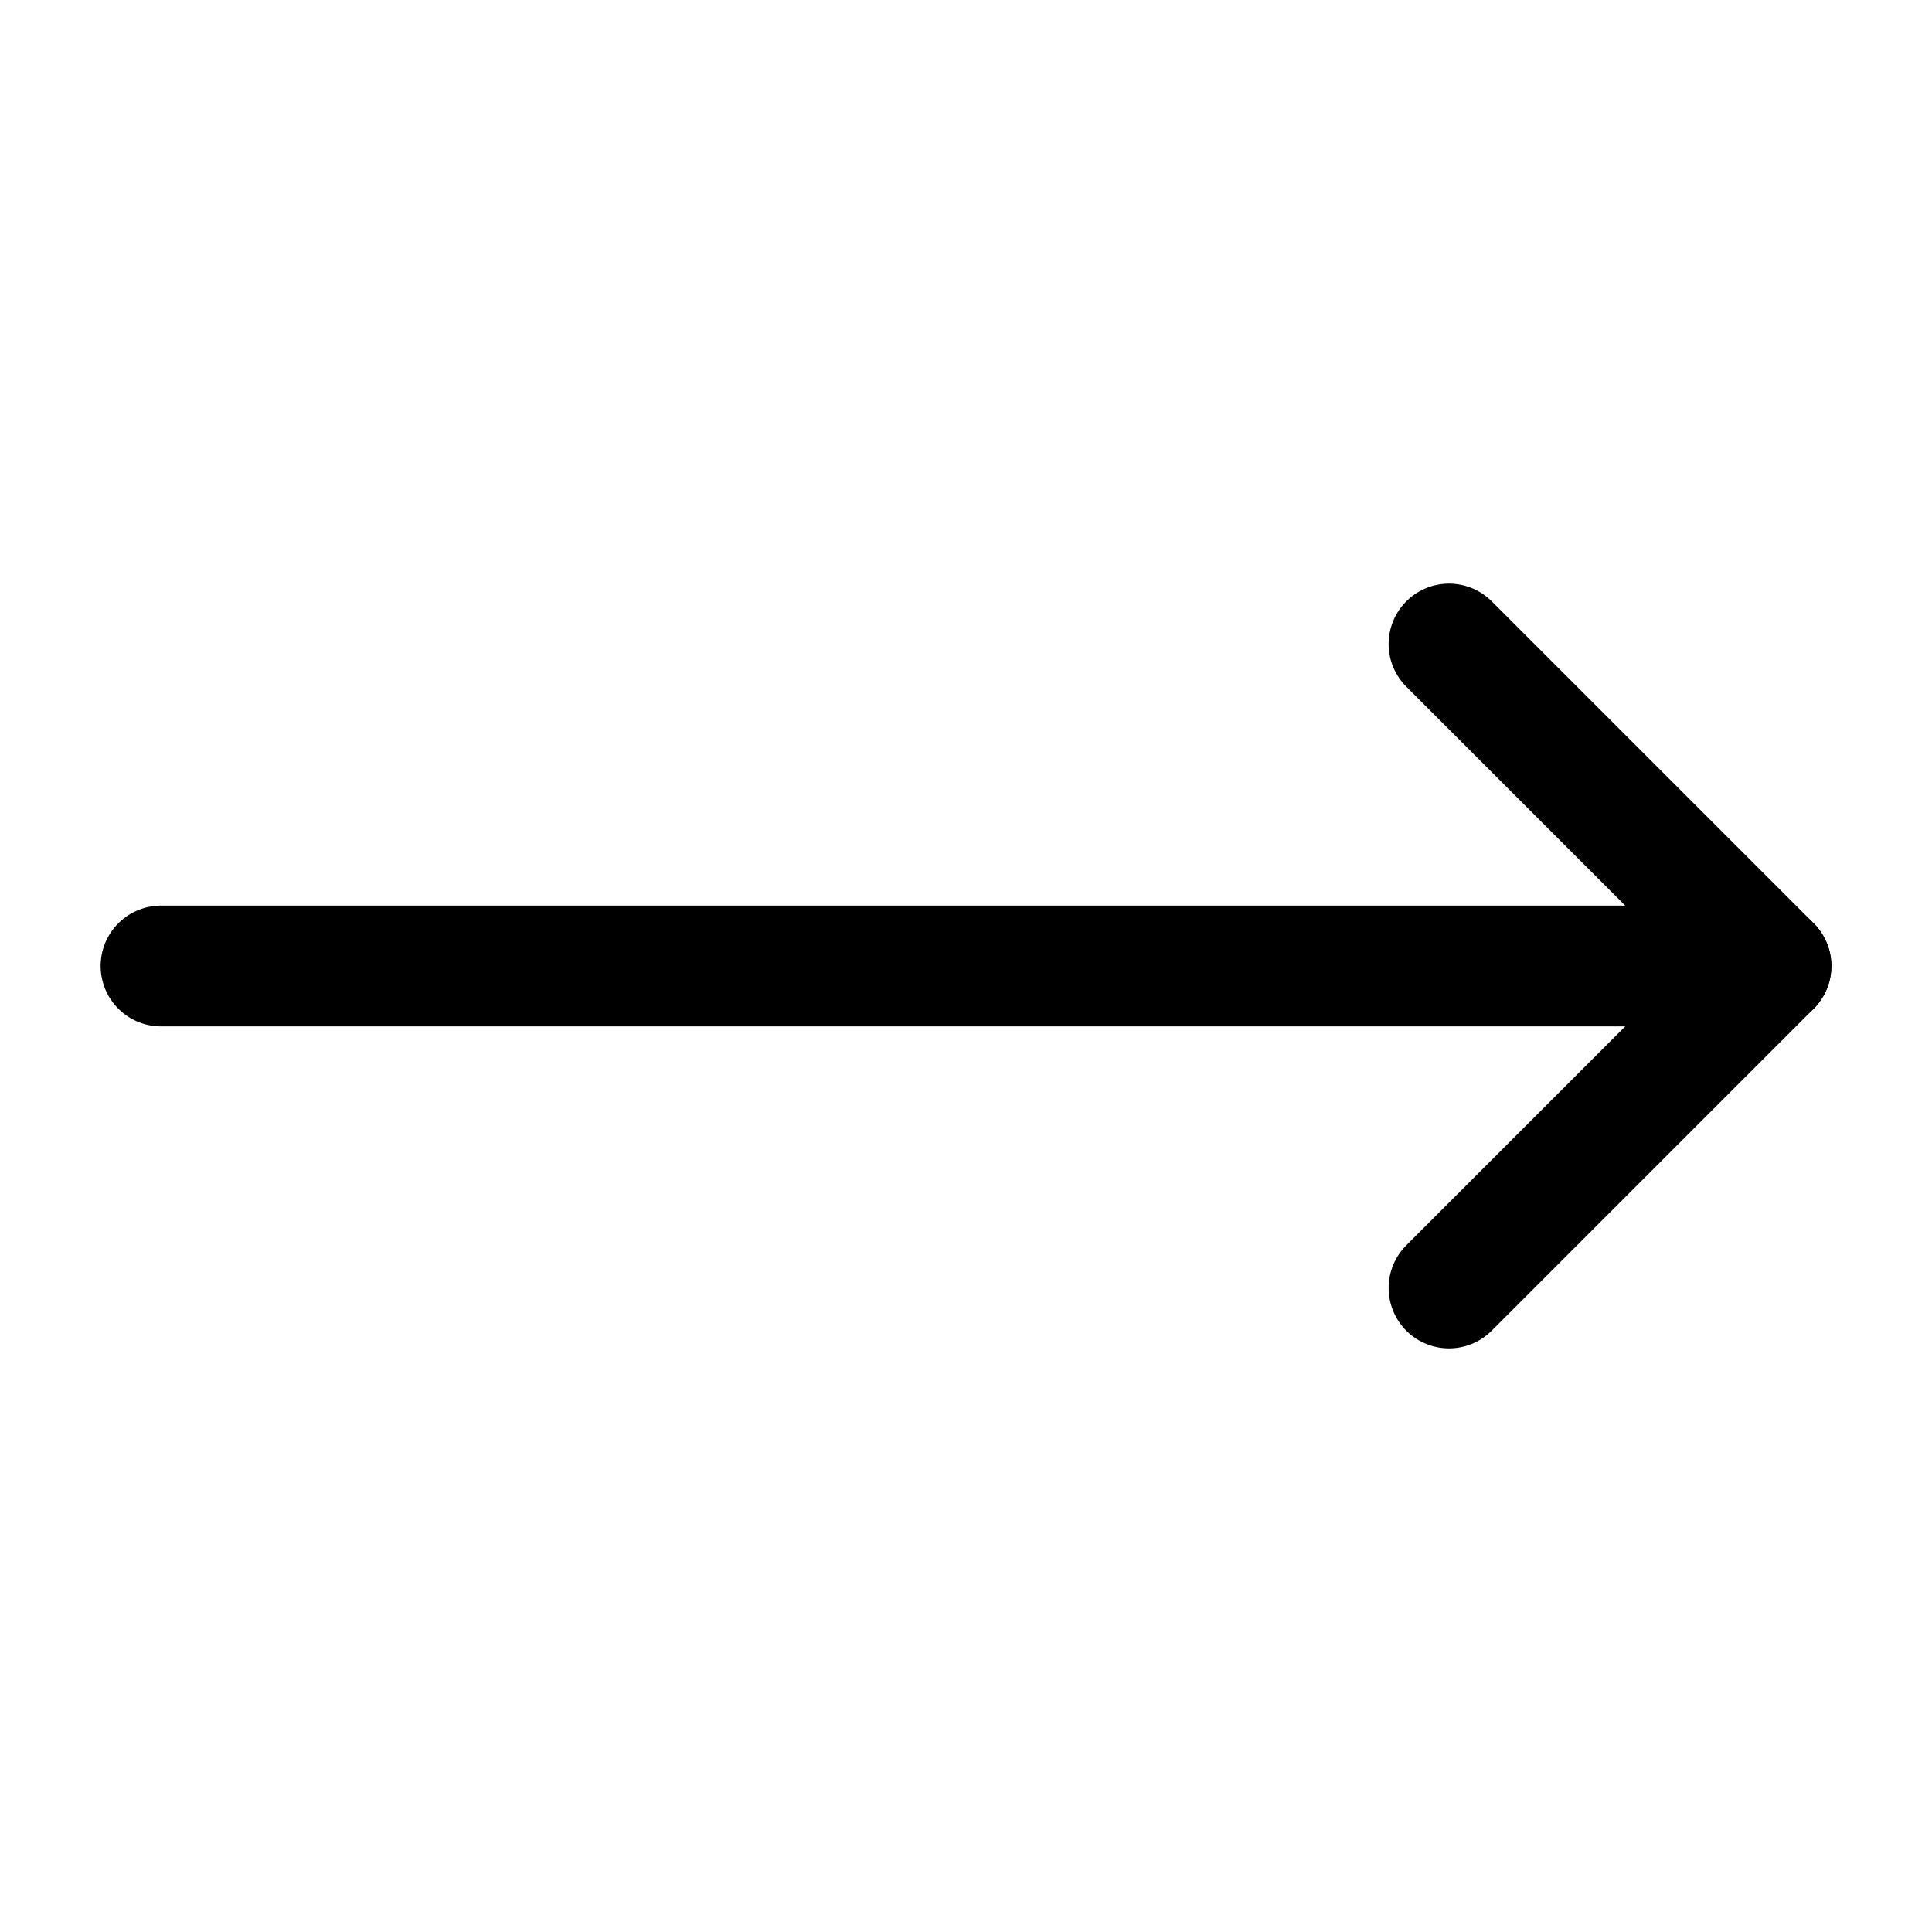
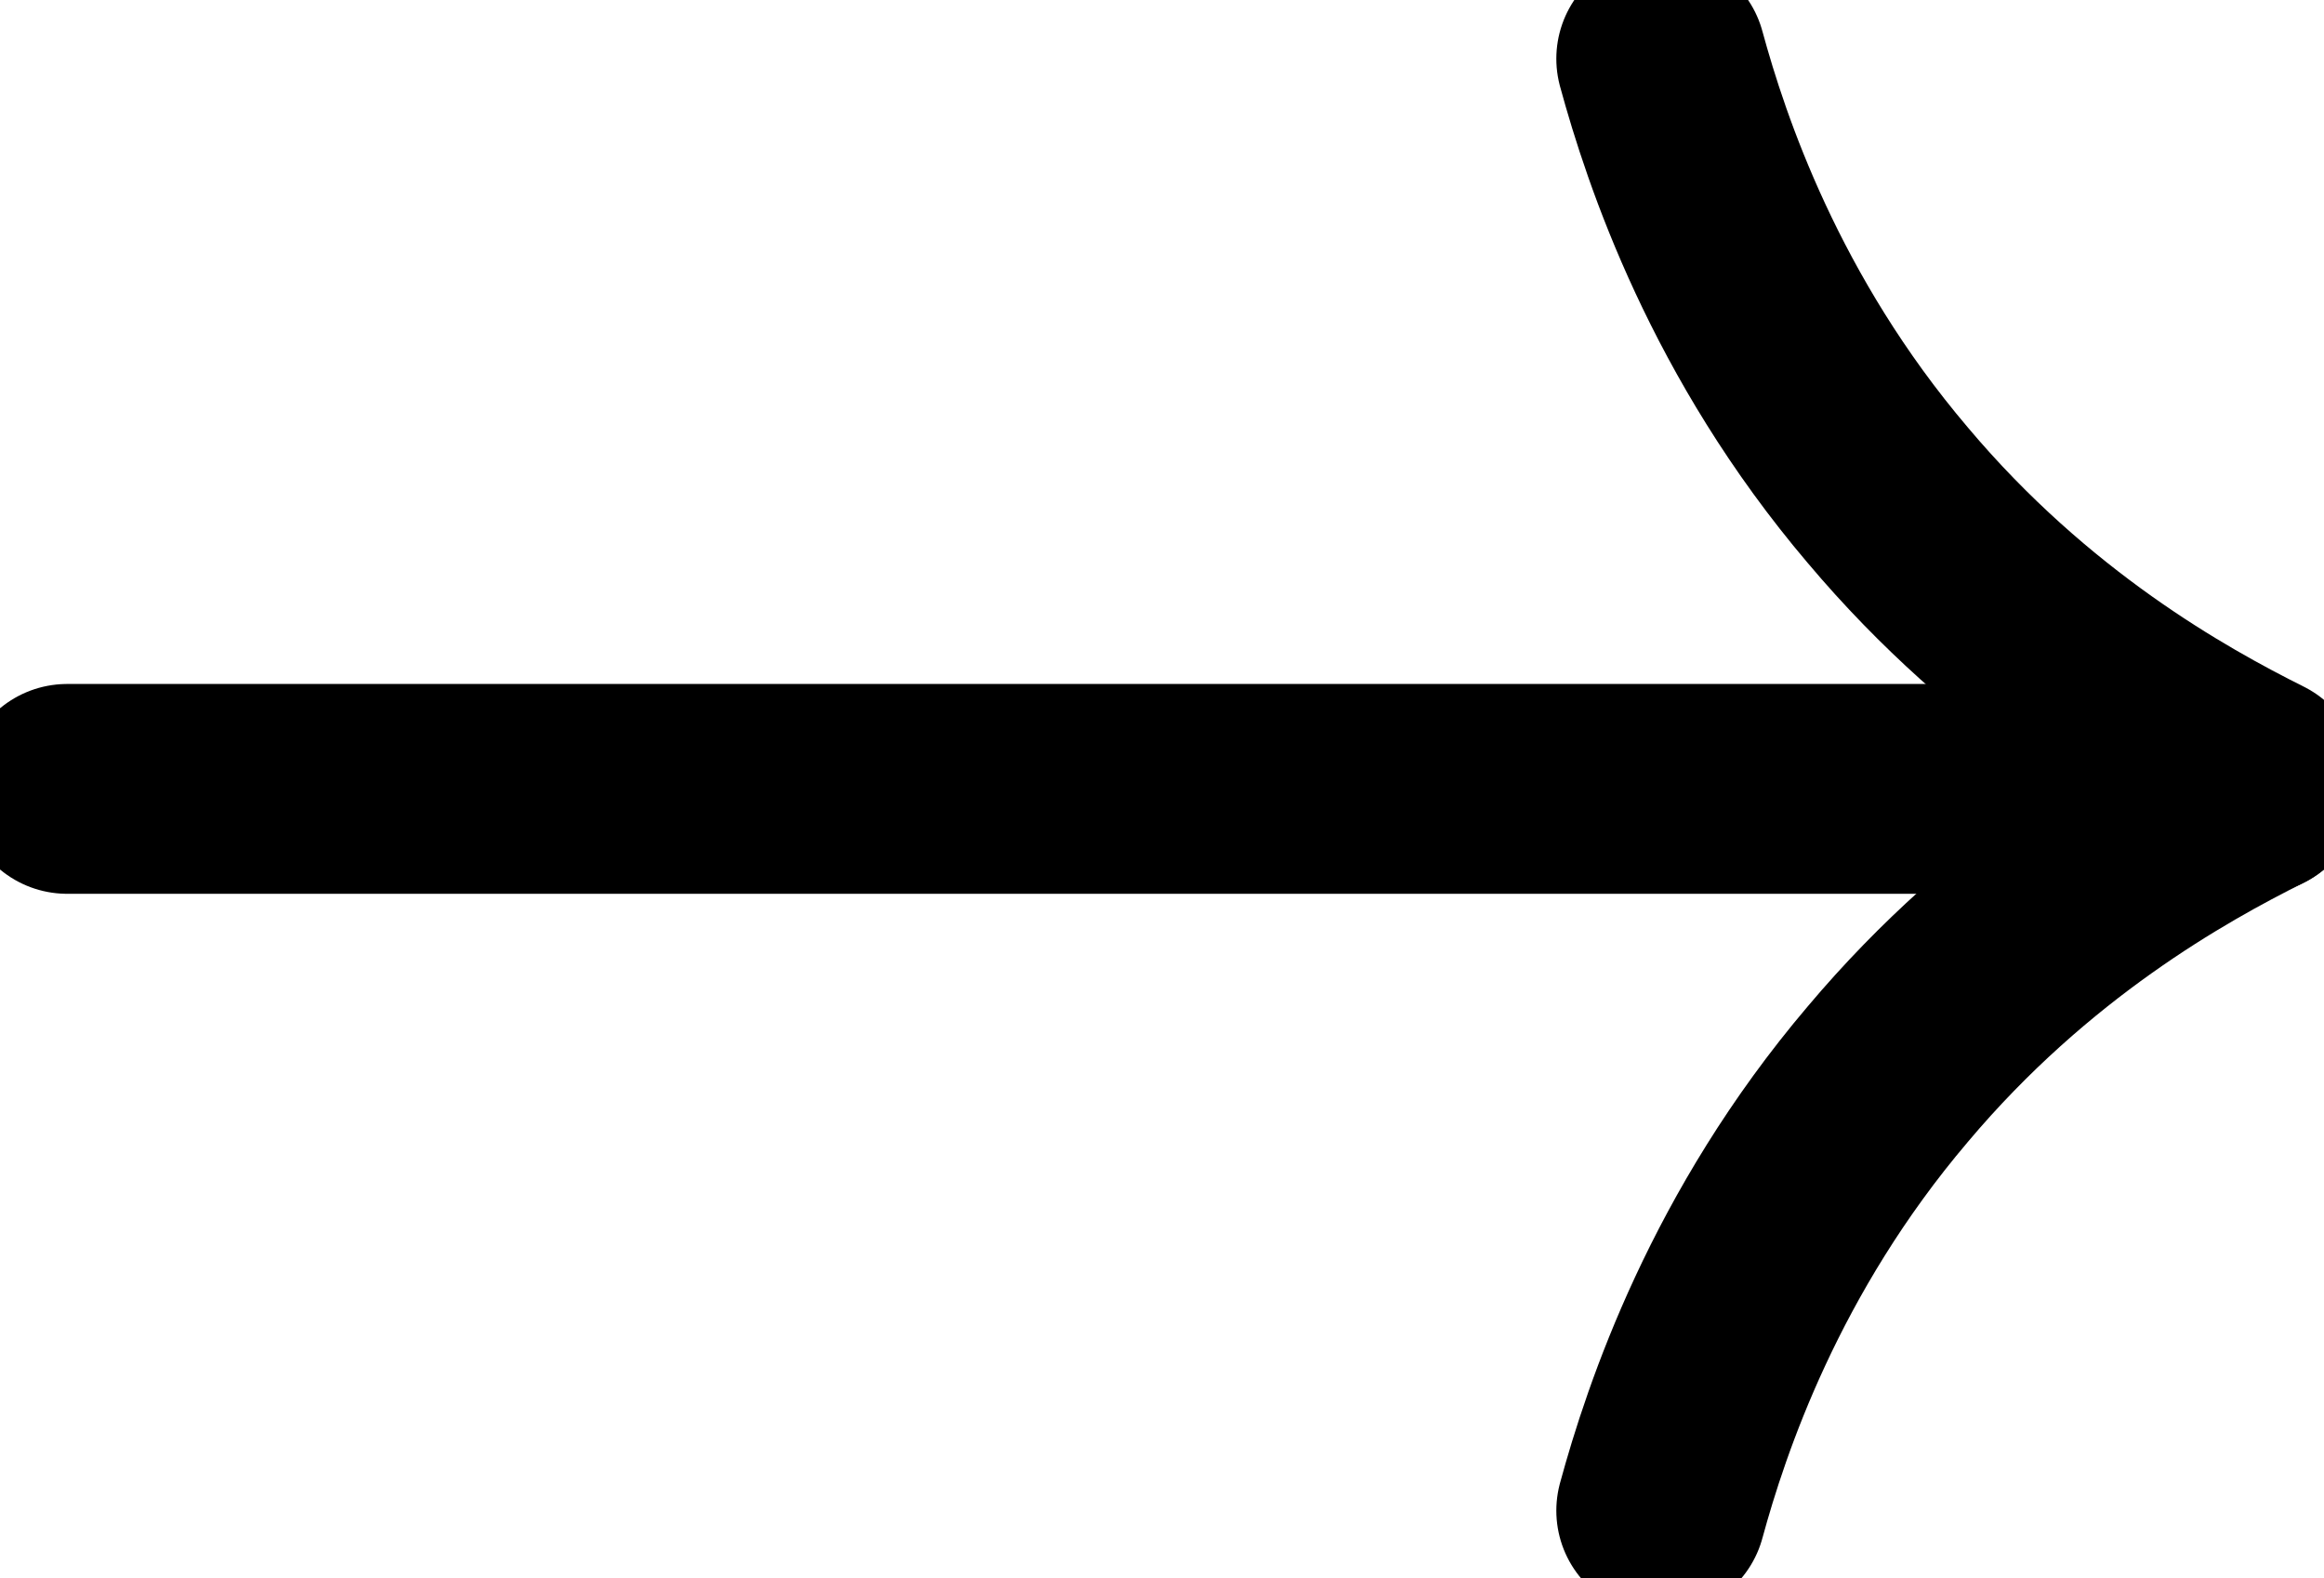
- <svg xmlns="http://www.w3.org/2000/svg" width="24" height="24" viewBox="0 0 24 24" fill="none" stroke="currentColor" stroke-width="1.5" stroke-linecap="round" stroke-linejoin="round" class="lucide lucide-move-right">
-   <path d="M18 8L22 12L18 16" />
-   <path d="M2 12H22" />
+ <svg xmlns="http://www.w3.org/2000/svg" id="Layer_1" version="1.1" viewBox="0 0 27.7 18.8">
+   <defs>
+     <style>
+       .st0 {
+         fill: none;
+         stroke: #000;
+         stroke-linecap: round;
+         stroke-linejoin: round;
+         stroke-width: 2.5px;
+       }
+     </style>
+   </defs>
+   <path class="st0" d="M.8,9.4h26.1" />
+   <path class="st0" d="M26.9,9.3c-1-.5-2.8-1.5-4.4-3.4-1.7-2-2.4-4.1-2.7-5.2" />
+   <path class="st0" d="M26.9,9.4c-1,.5-2.8,1.5-4.4,3.4-1.7,2-2.4,4.1-2.7,5.2" />
</svg>
